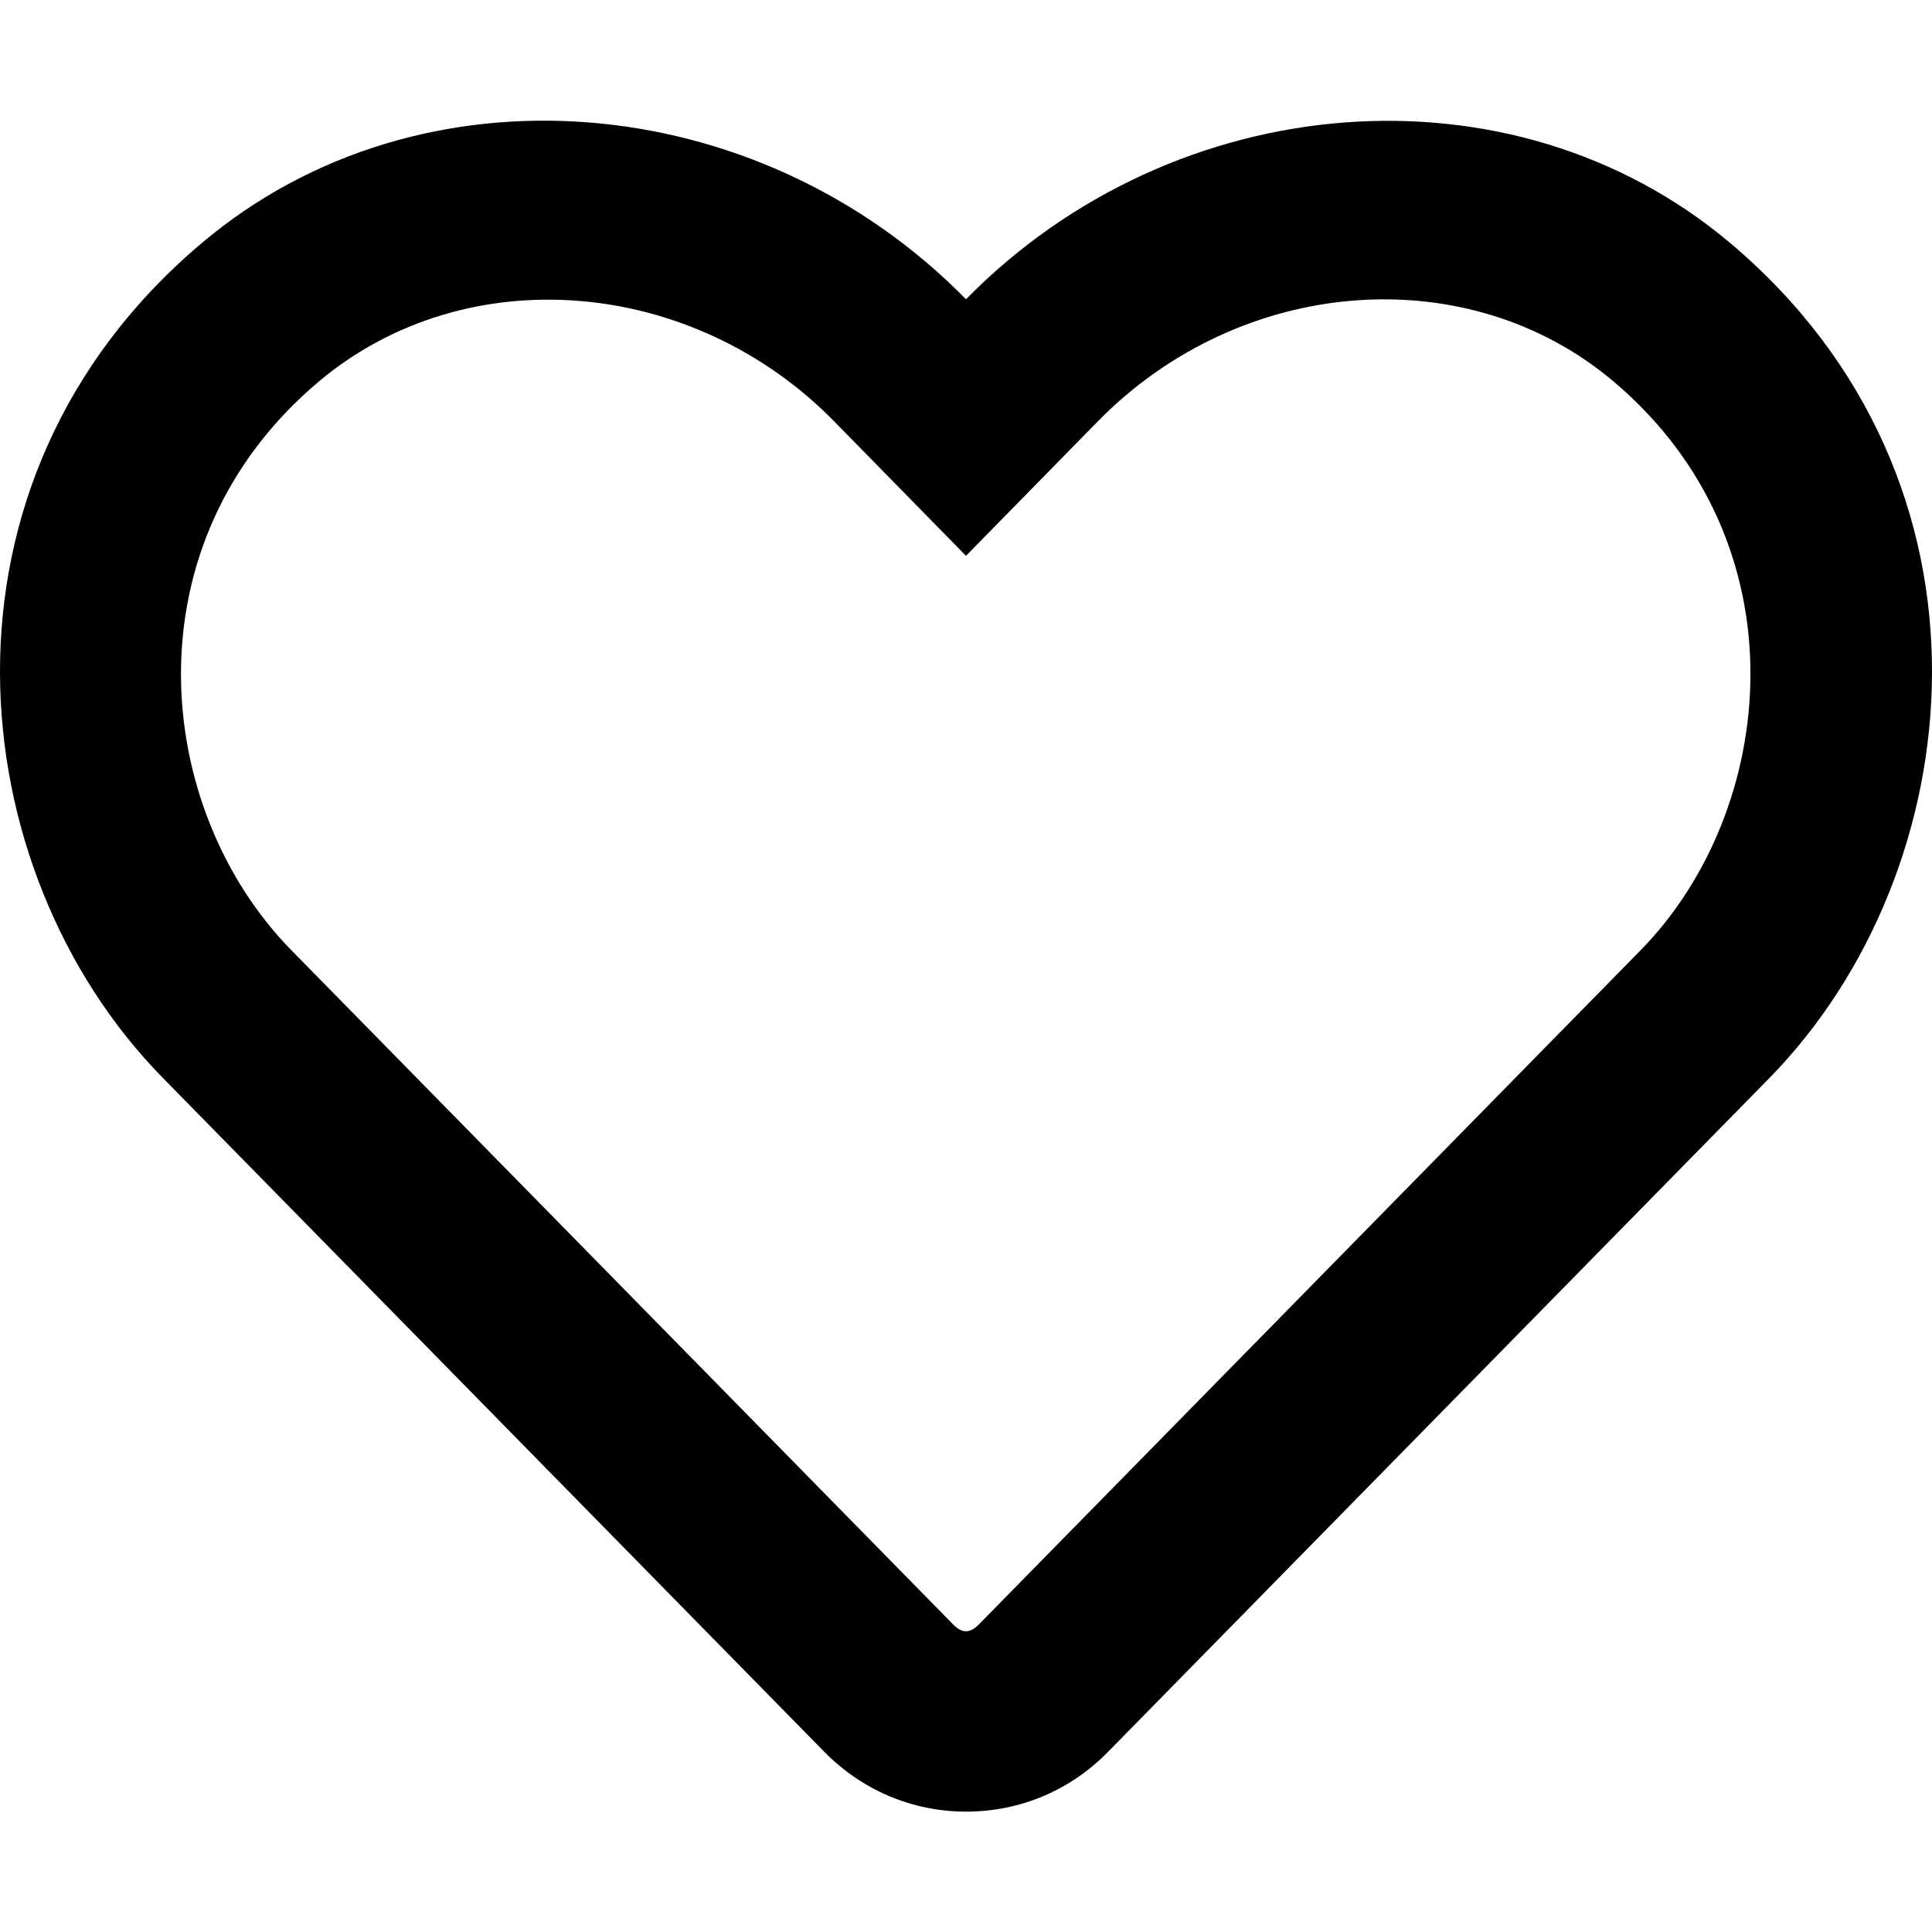
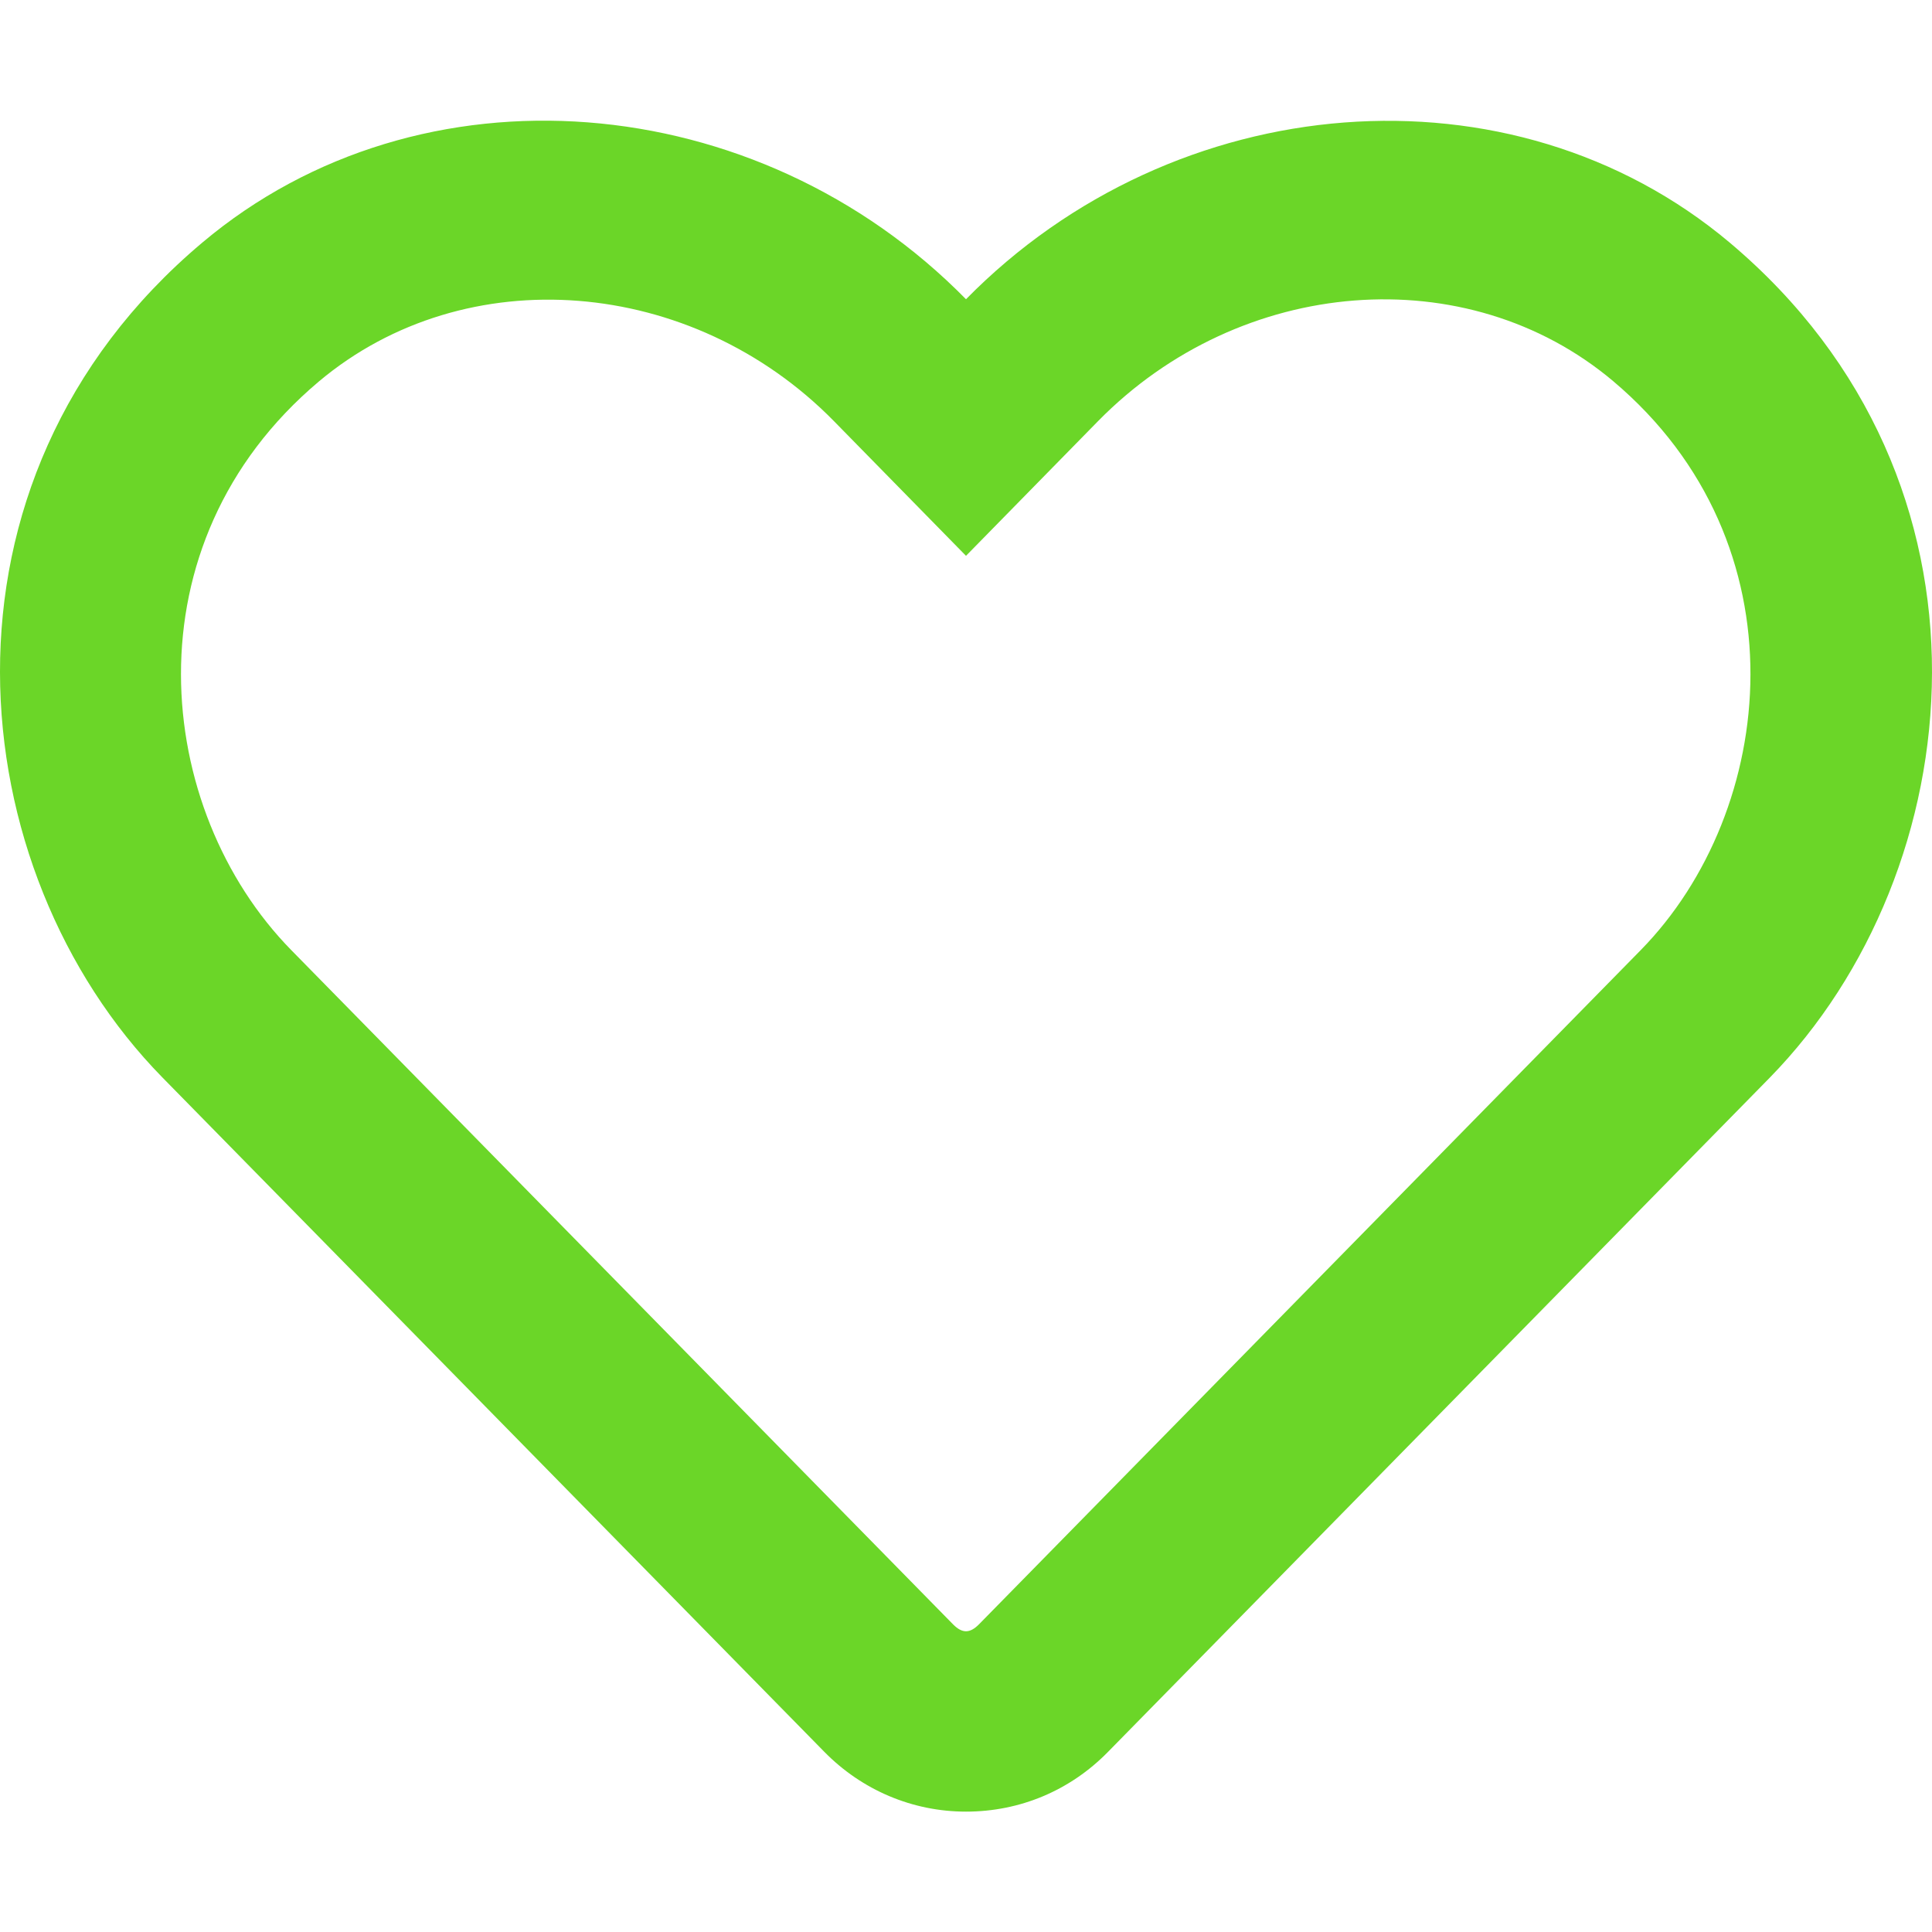
- <svg xmlns="http://www.w3.org/2000/svg" width="55px" viewBox="0 0 512 512">
+ <svg xmlns="http://www.w3.org/2000/svg" width="53px" fill="#6BD628" viewBox="0 0 512 512">
  <path d="M458.4 64.3C400.6 15.7 311.3 23 256 79.3 200.7 23 111.4 15.6 53.6 64.3-21.6 127.6-10.6 230.8 43 285.5l175.4 178.7c10 10.2 23.4 15.9 37.6 15.9 14.3 0 27.6-5.6 37.6-15.8L469 285.6c53.5-54.7 64.7-157.9-10.6-221.3zm-23.6 187.5L259.4 430.5c-2.4 2.4-4.4 2.4-6.8 0L77.2 251.8c-36.5-37.2-43.9-107.6 7.3-150.7 38.9-32.7 98.9-27.8 136.5 10.5l35 35.7 35-35.7c37.8-38.5 97.8-43.2 136.5-10.6 51.1 43.1 43.5 113.9 7.3 150.8z" />
</svg>
